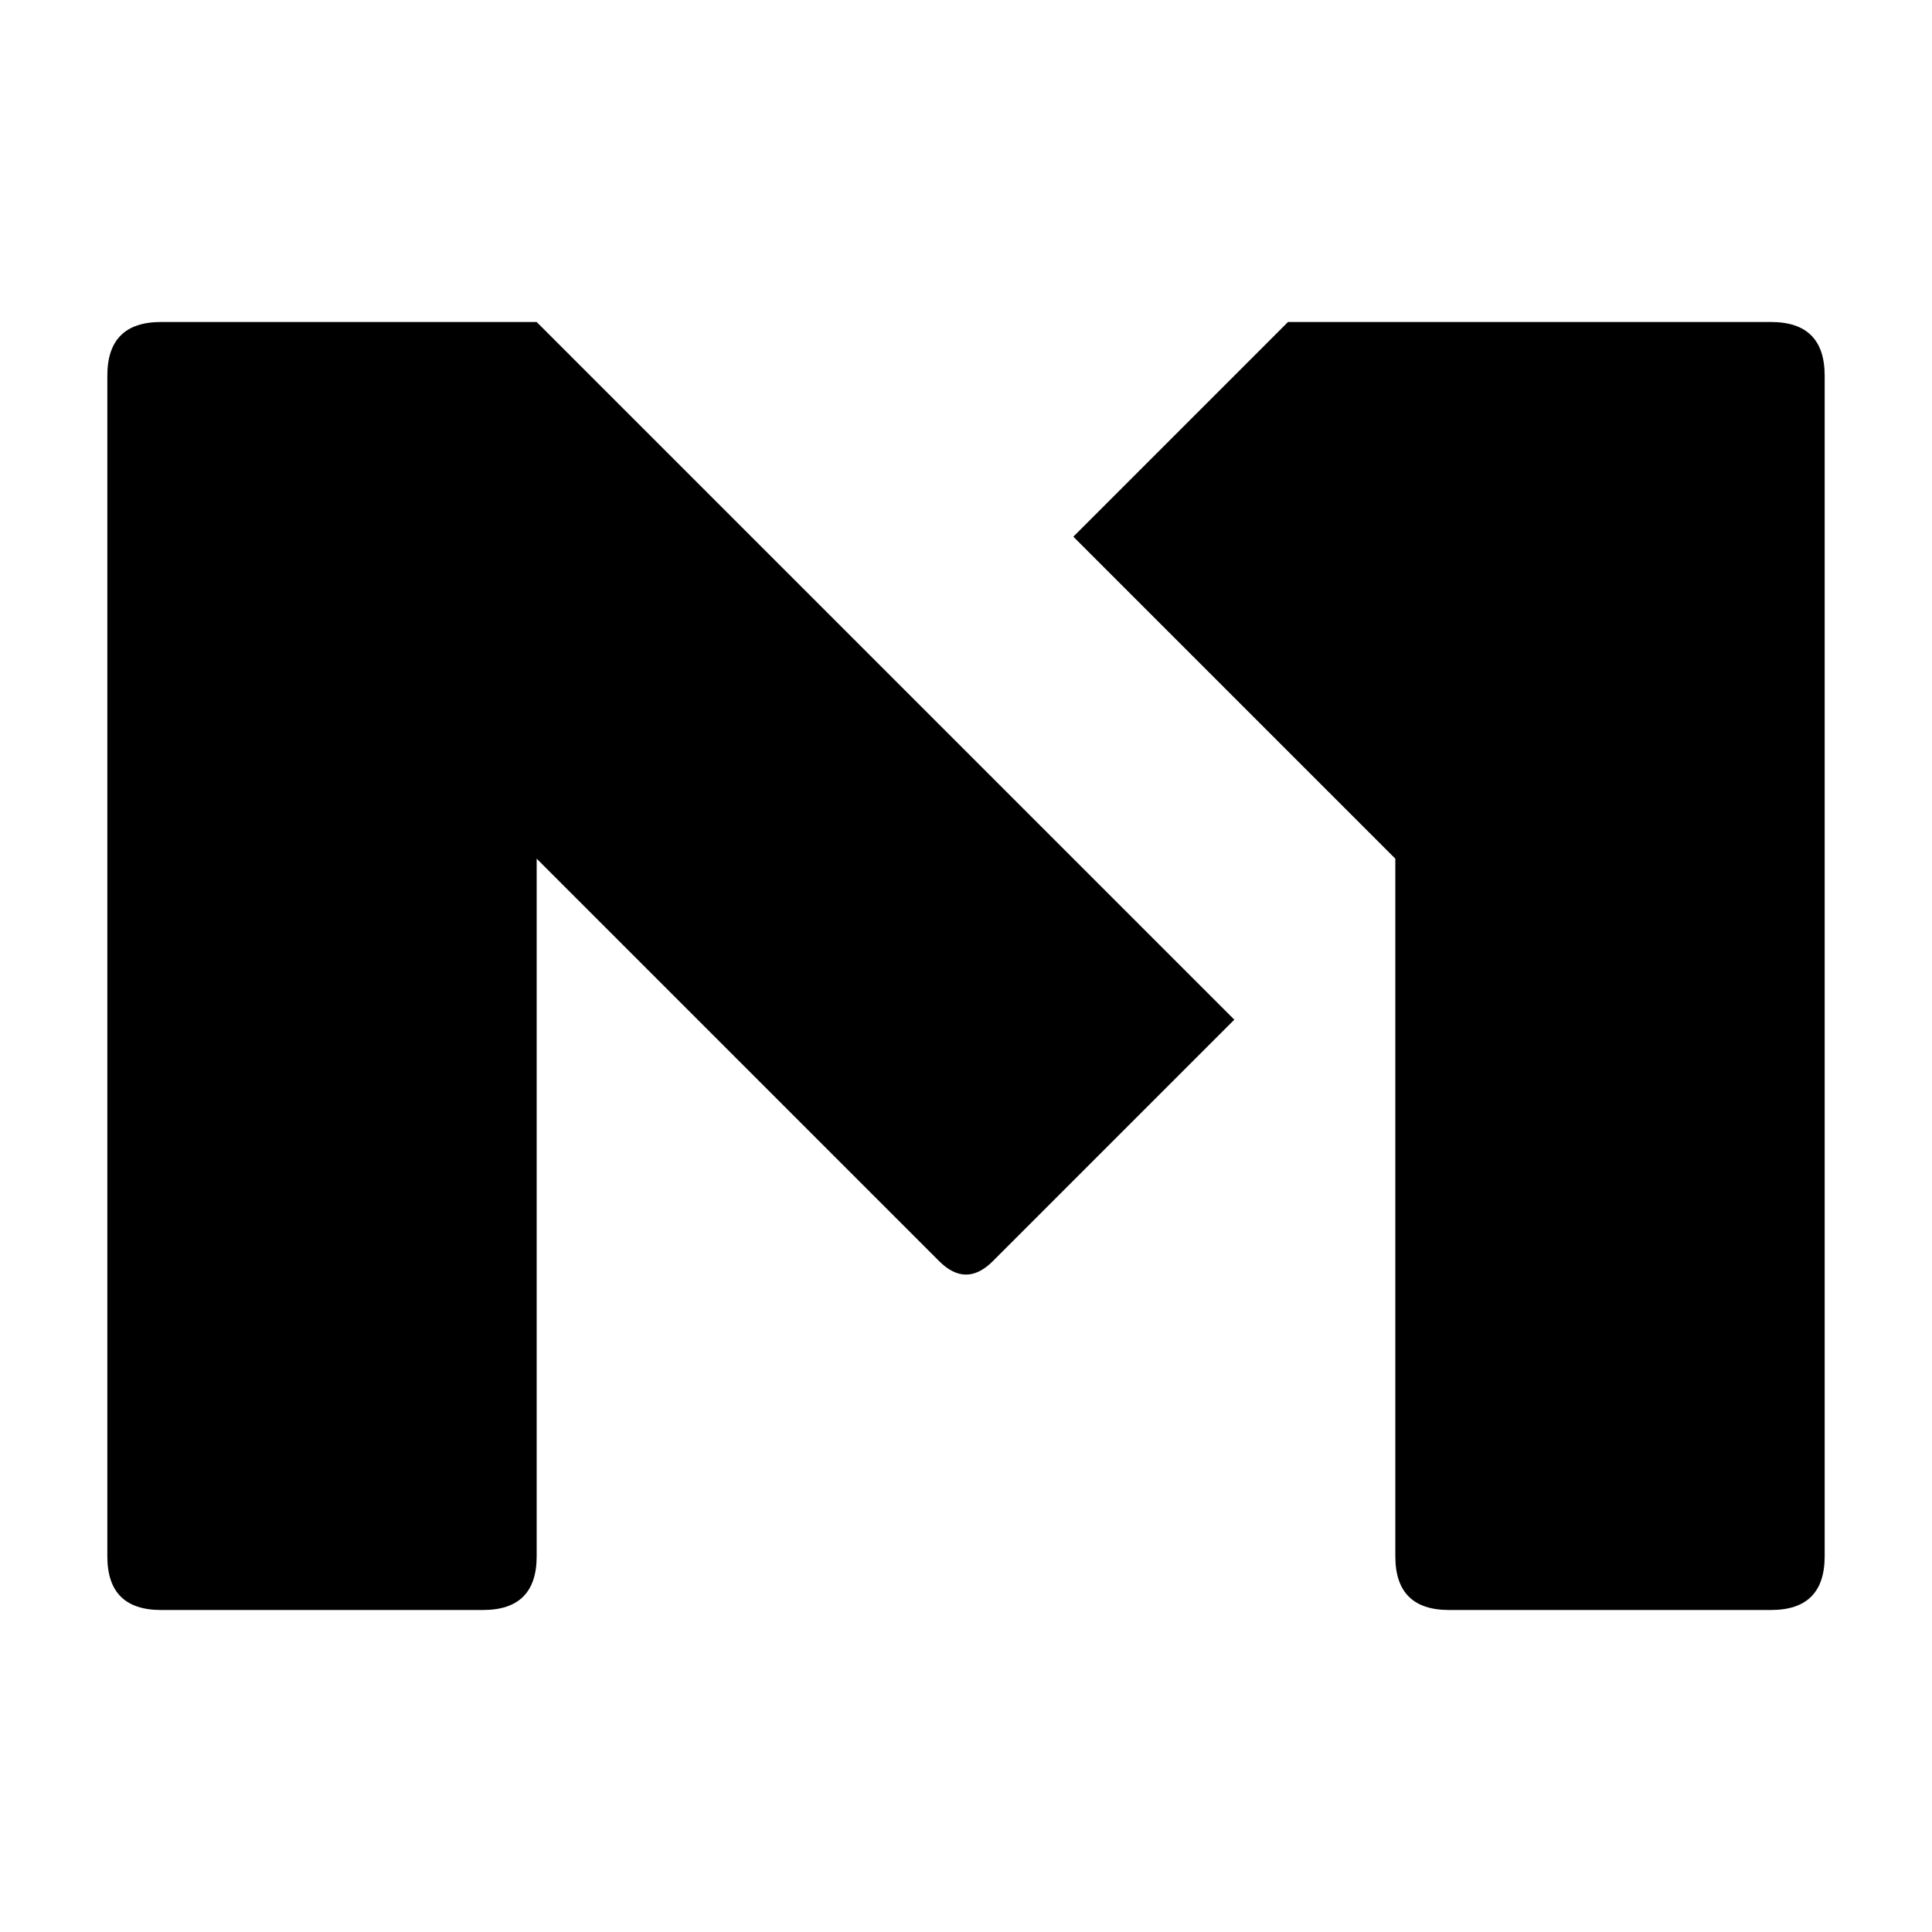
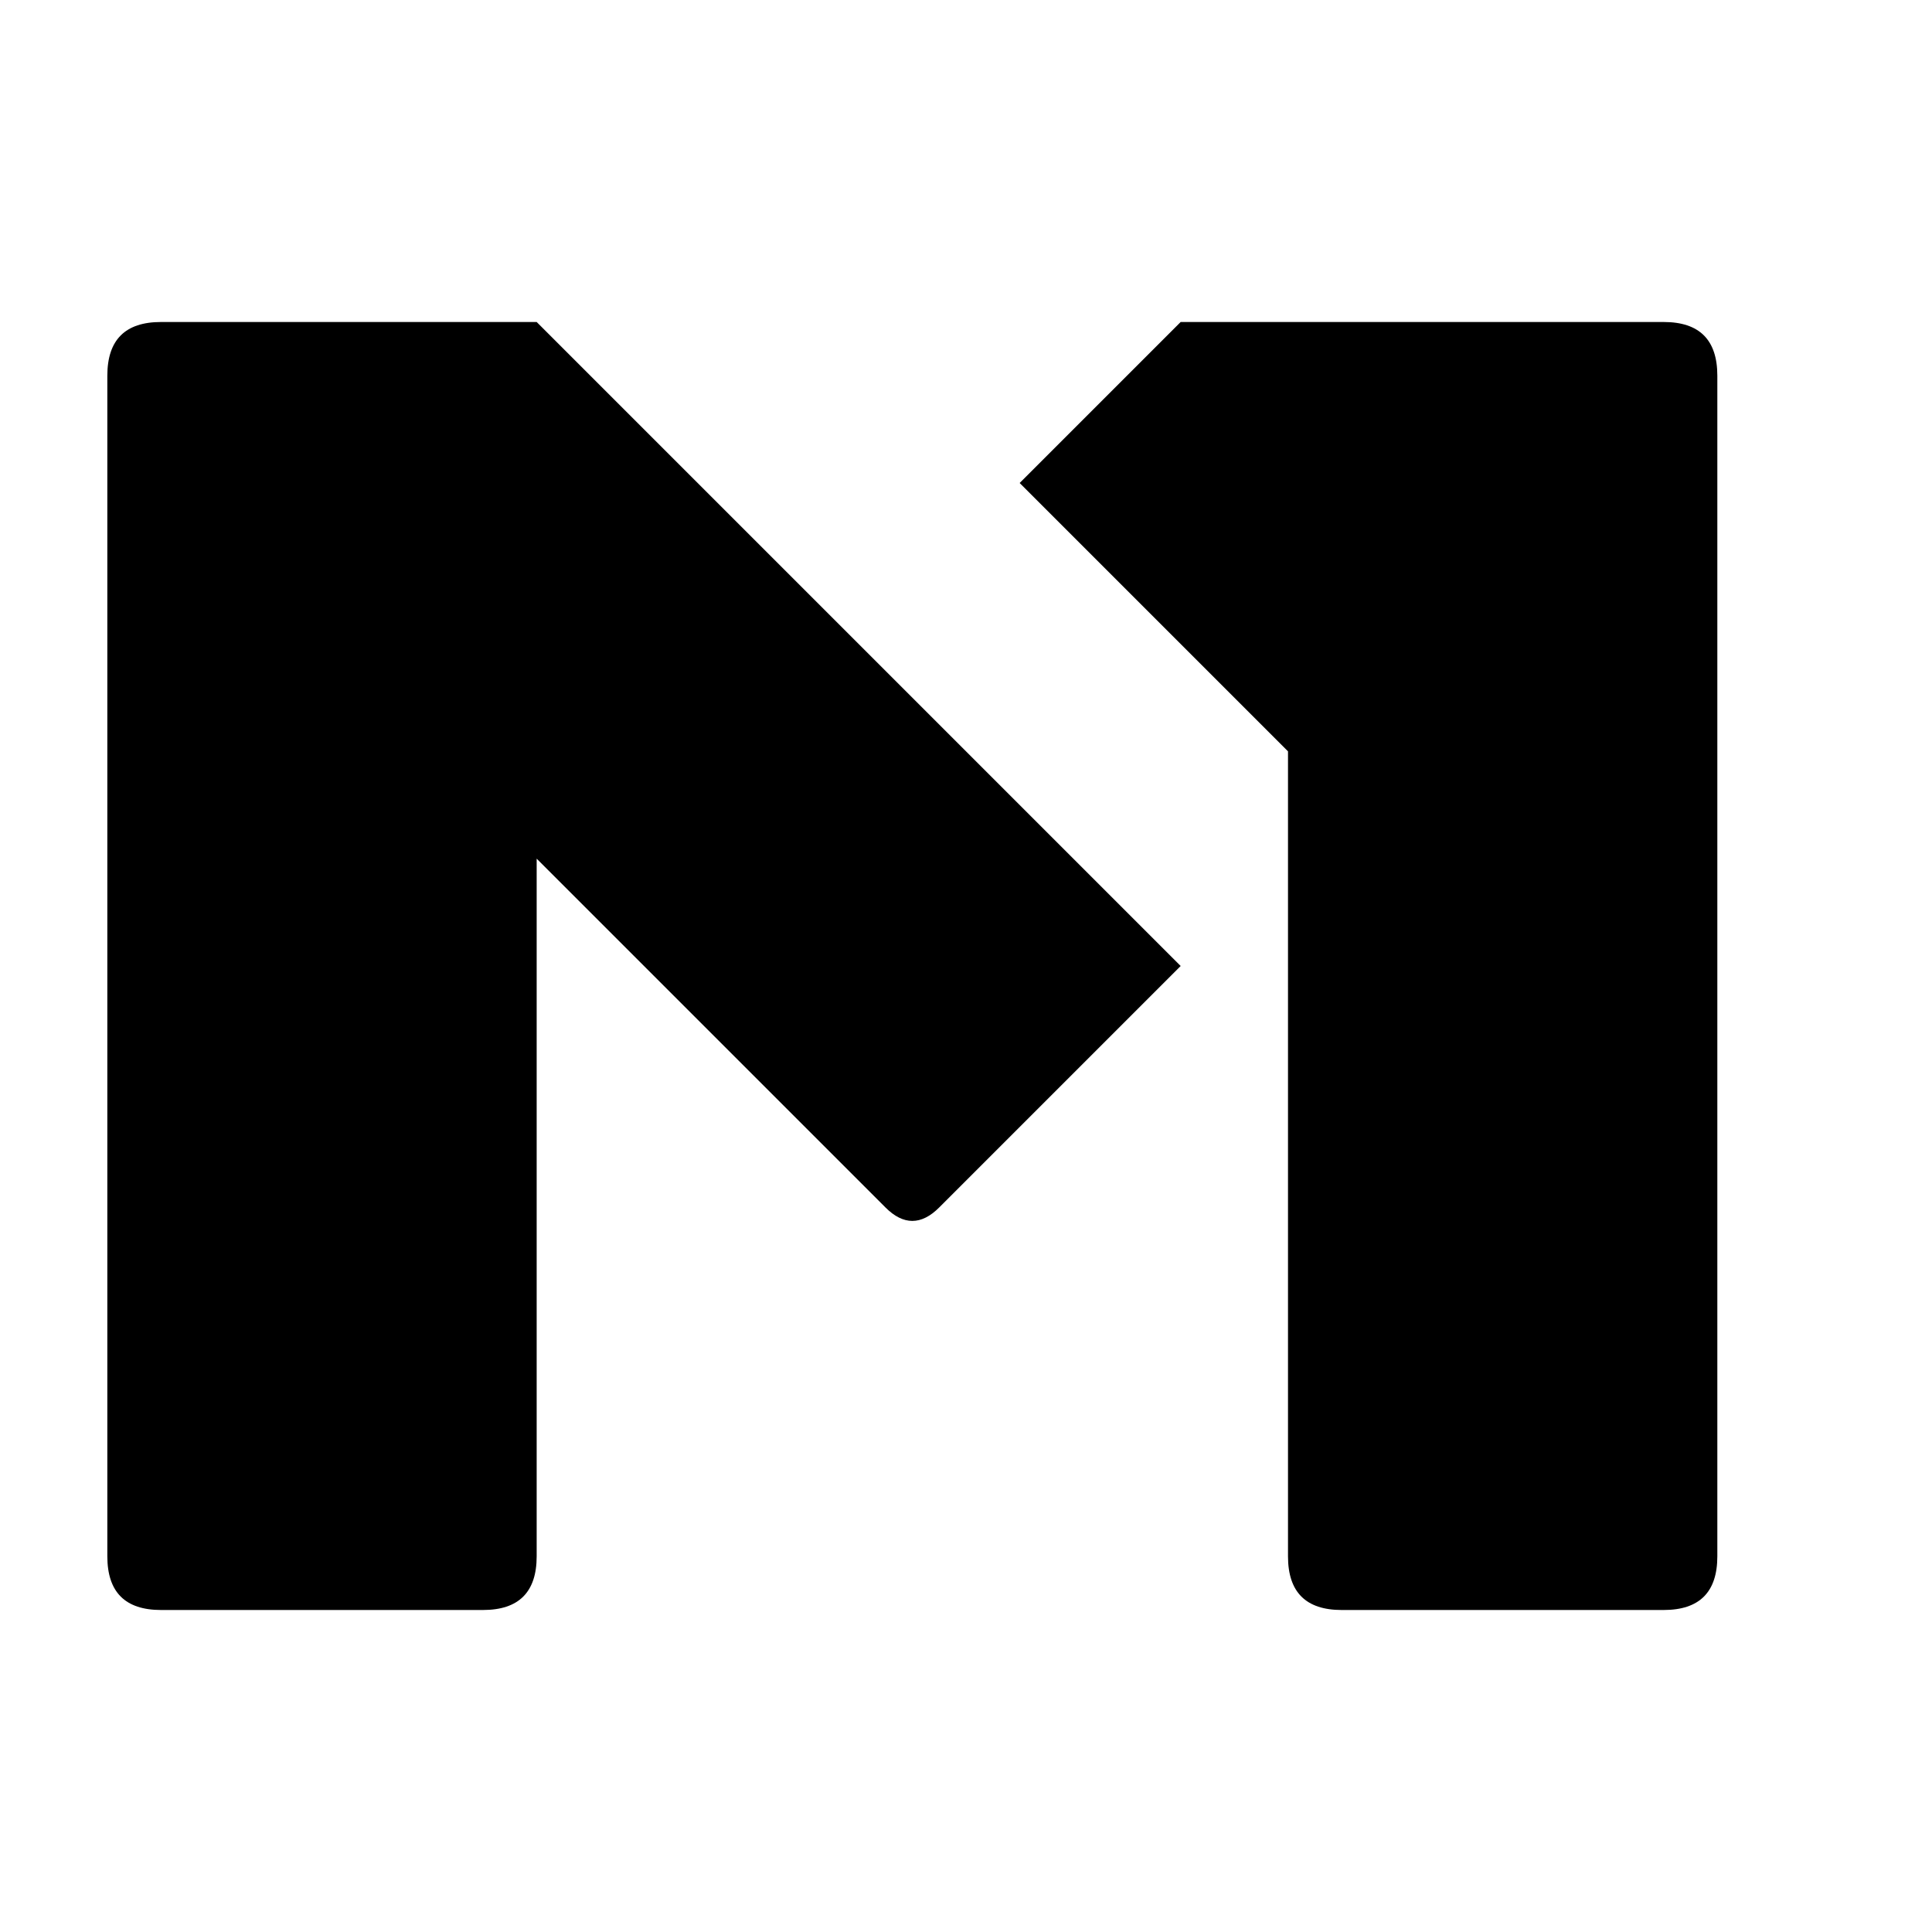
<svg xmlns="http://www.w3.org/2000/svg" width="18" height="18" viewBox="0 0 18 18">
-   <path fill="#000" transform="translate(1 3)" d="M .5 0 H 4 L 10.5 6.5 L 8.25 8.75 Q 8 9 7.75 8.75 L 4 5 V 11.5 Q 4 12 3.5 12 H .5 Q 0 12 0 11.5 V .5 Q 0 0 .5 0 Z M 11 0 H 15.5 Q 16 0 16 .5 V 11.5 Q 16 12 15.5 12 H 12.5 Q 12 12 12 11.5 V 5 L 9 2 Z" />
+   <path fill="#000" transform="translate(1 3)" d="M .5 0 H 4 L 10 6 L 7.75 8.25 Q 7.5 8.5 7.25 8.25 L 4 5 V 11.5 Q 4 12 3.5 12 H .5 Q 0 12 0 11.5 V .5 Q 0 0 .5 0 Z M 10 0 H 14.5 Q 15 0 15 .5 V 11.5 Q 15 12 14.5 12 H 11.5 Q 11 12 11 11.5 V 4 L 8.5 1.5 Z" />
</svg>
